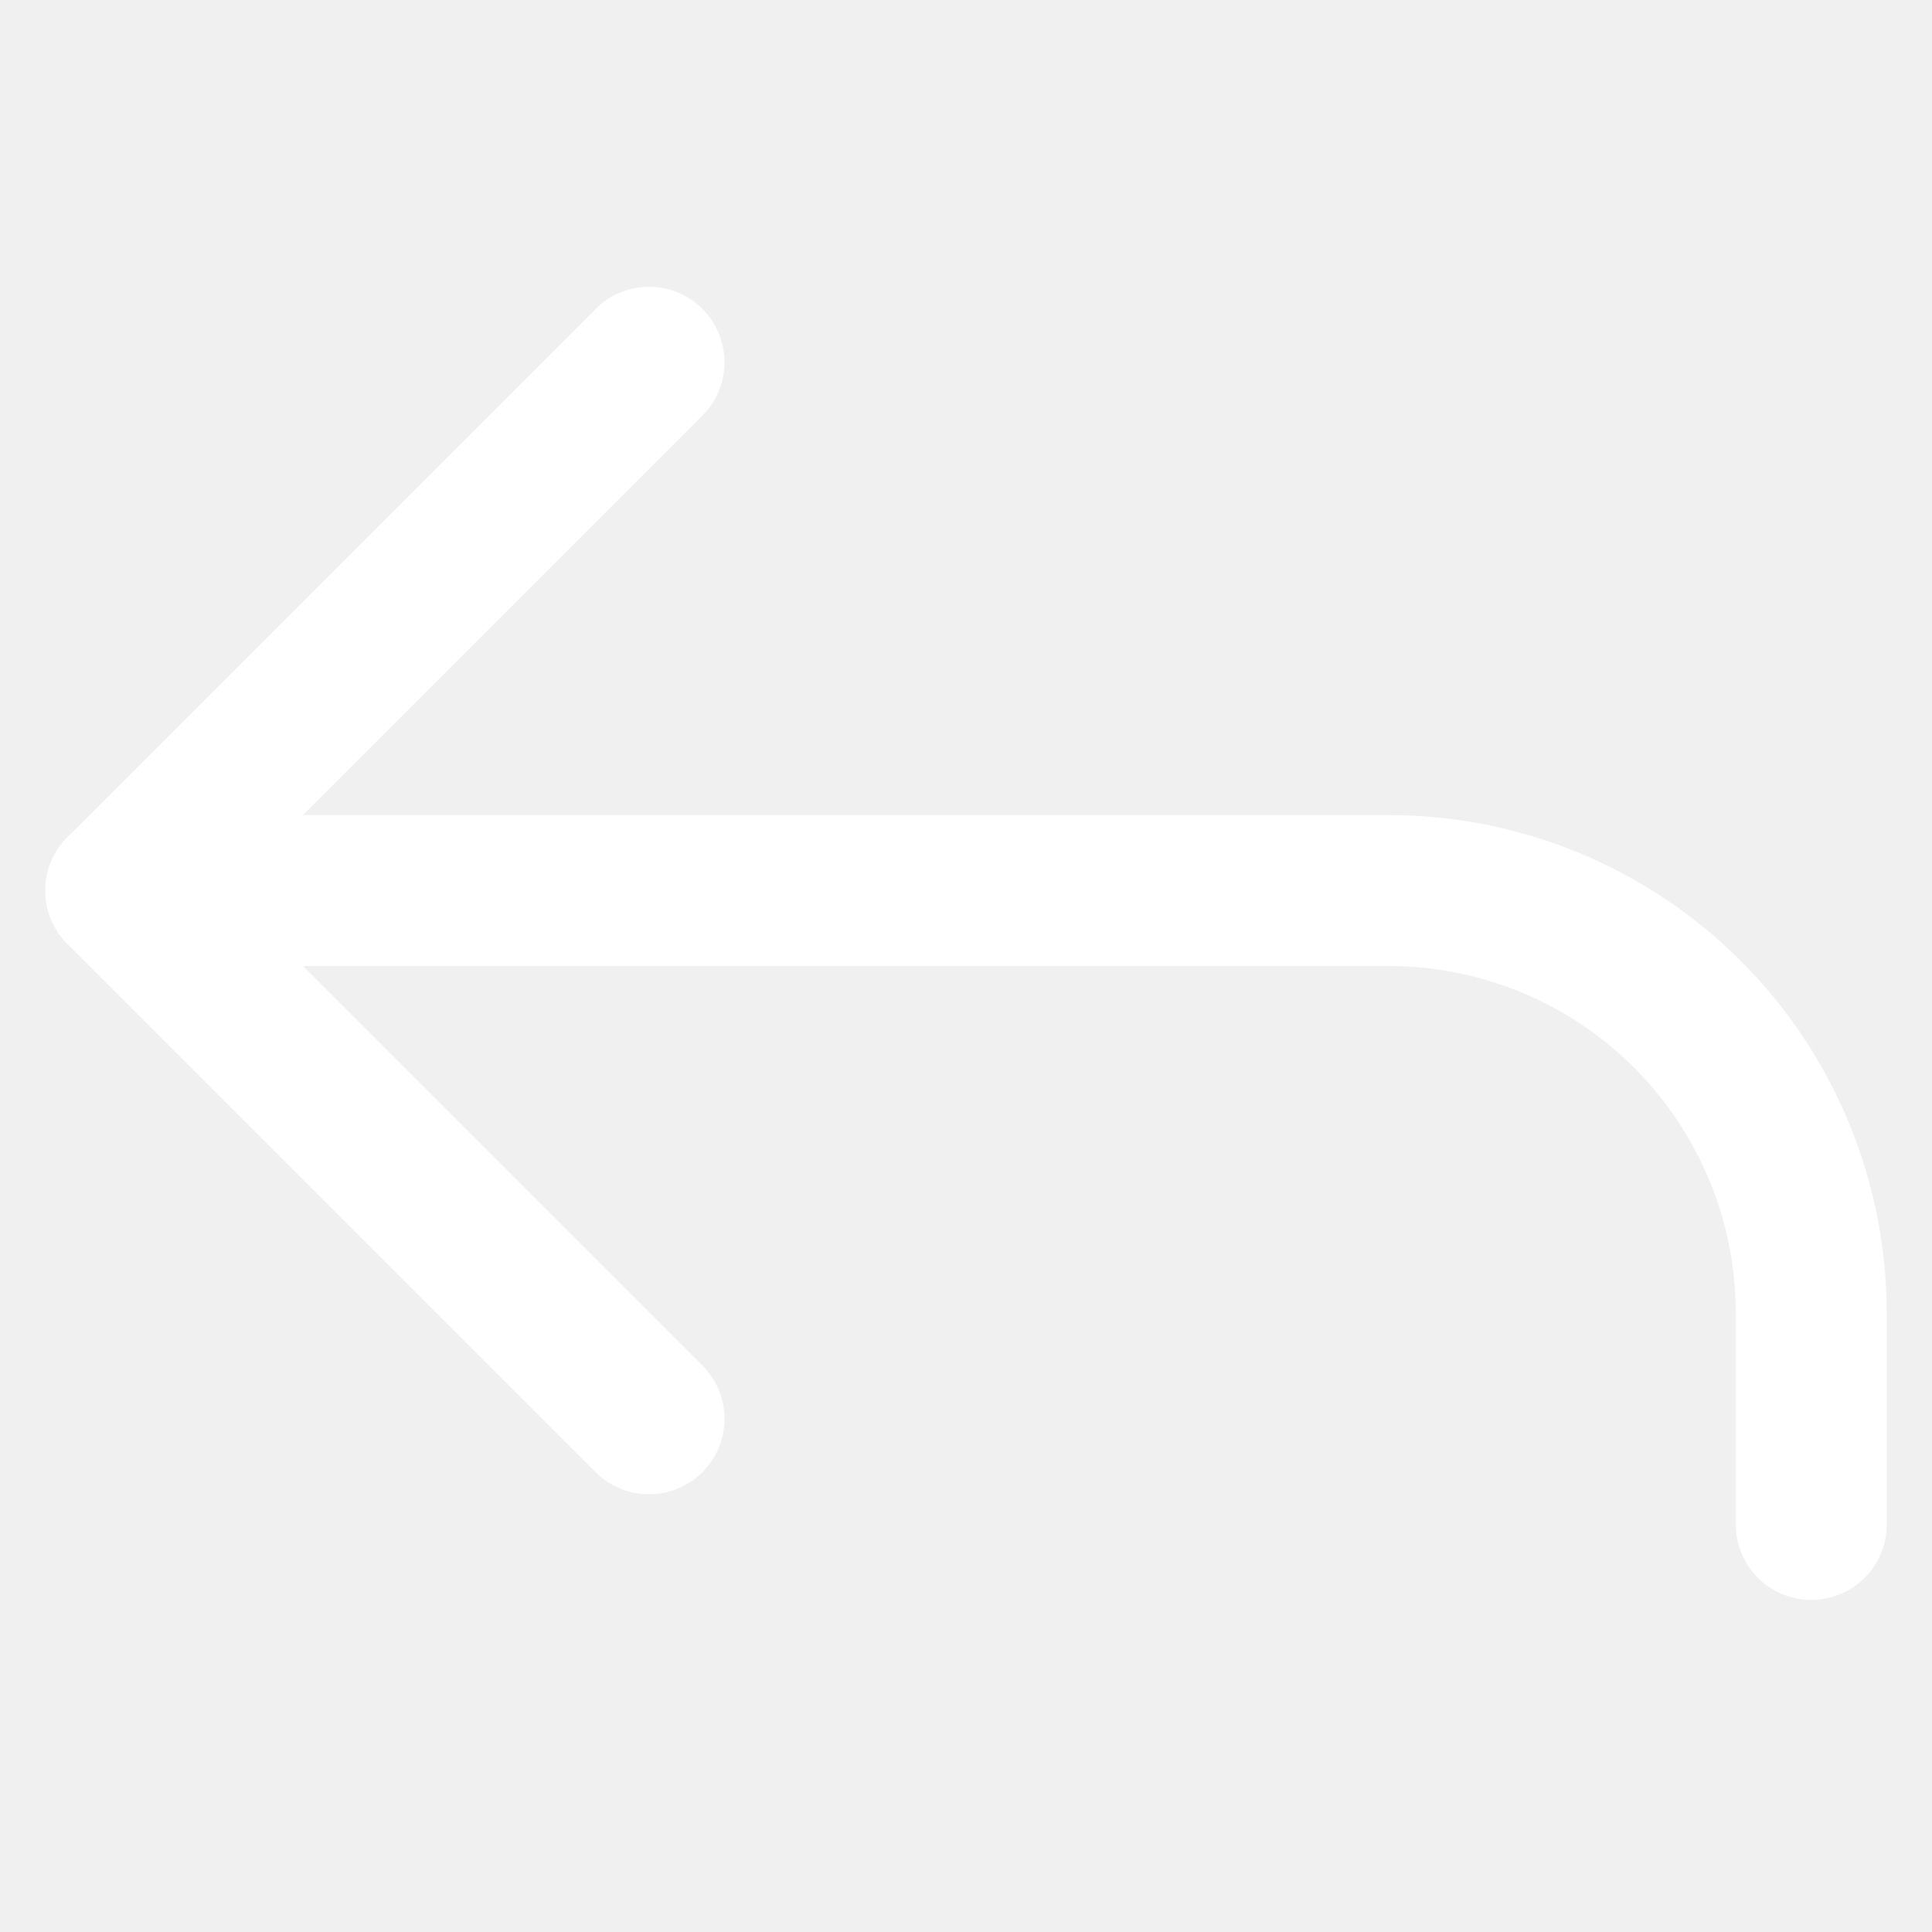
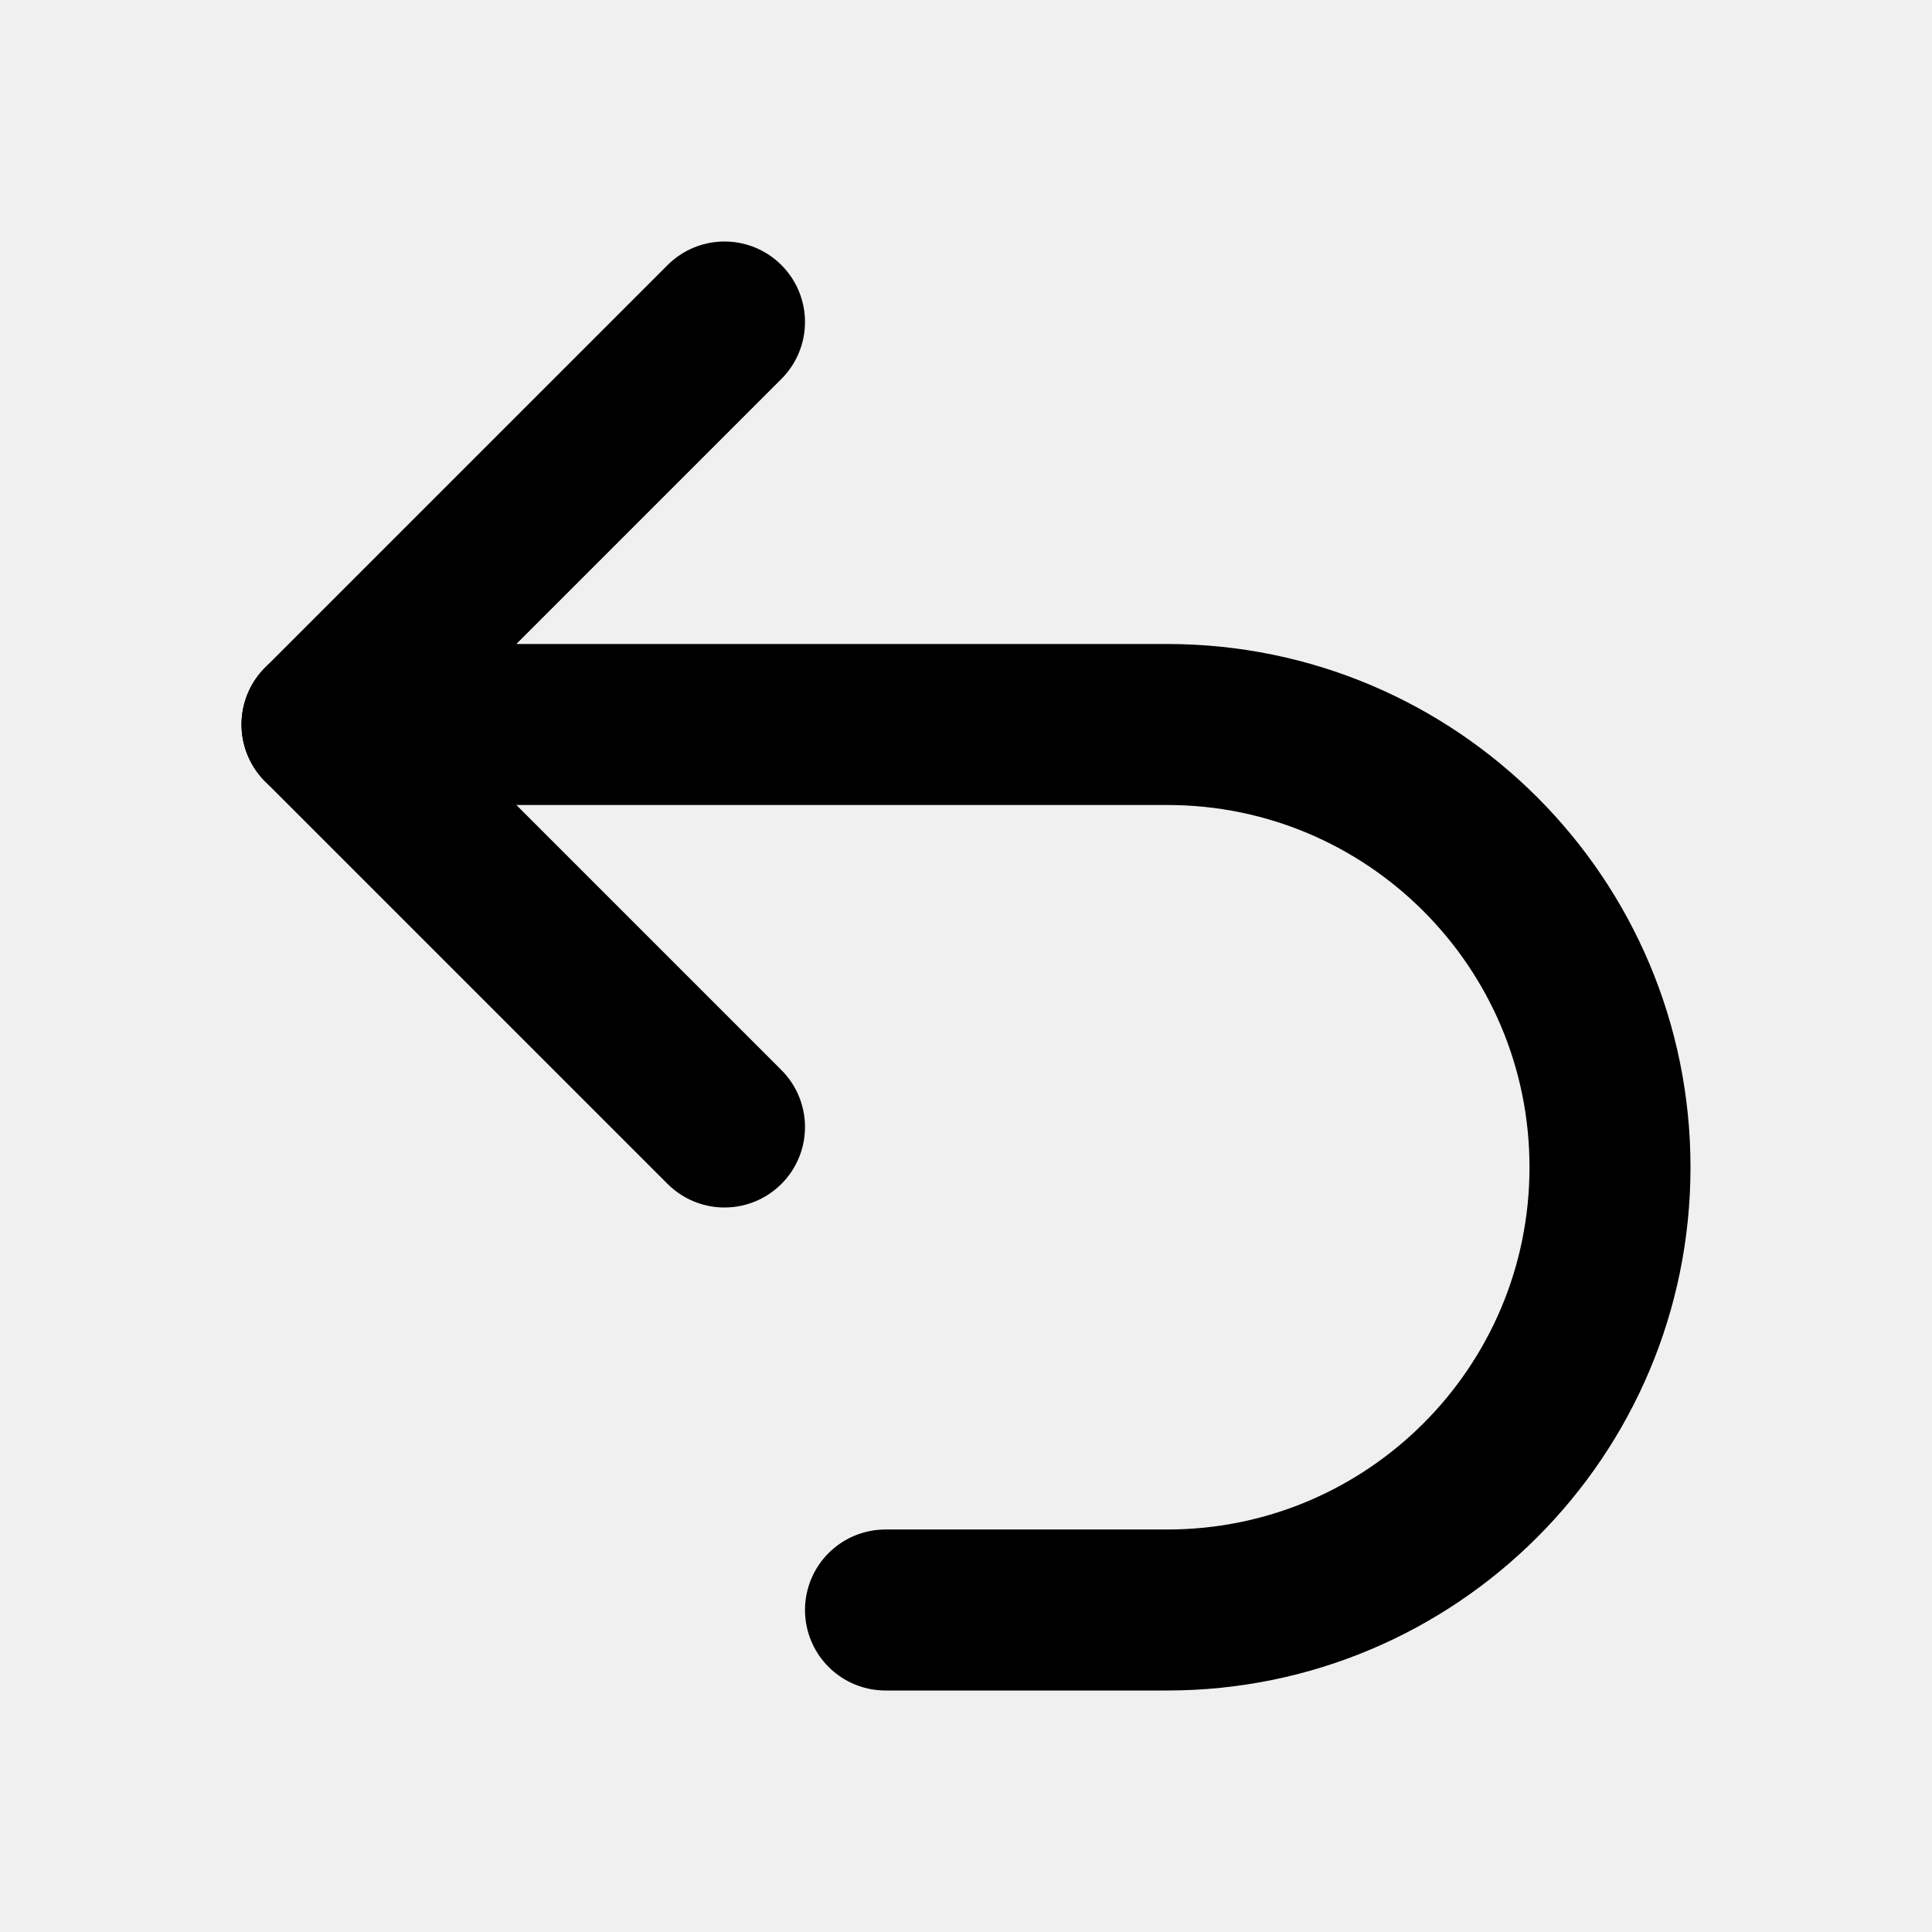
- <svg xmlns="http://www.w3.org/2000/svg" width="16" height="16" viewBox="0 0 16 16" fill="none">
-   <path d="M5.375 11.75L1 7.375L5.375 3" stroke="white" stroke-width="1.25" stroke-linecap="round" stroke-linejoin="round" />
-   <path d="M15 12.625V10.875C15 9.947 14.631 9.057 13.975 8.4C13.319 7.744 12.428 7.375 11.5 7.375H1" stroke="white" stroke-width="1.25" stroke-linecap="round" stroke-linejoin="round" />
+ <svg xmlns="http://www.w3.org/2000/svg" class="lucide lucide-undo-2" viewBox="0 0 24 24" fill="none" stroke="currentColor" stroke-width="2" stroke-linecap="round" stroke-linejoin="round">
+   <path d="M9 14 4 9l5-5" />
+   <path d="M4 9h10.5a5.5 5.5 0 0 1 5.5 5.5a5.5 5.5 0 0 1-5.5 5.5H11" />
</svg>
